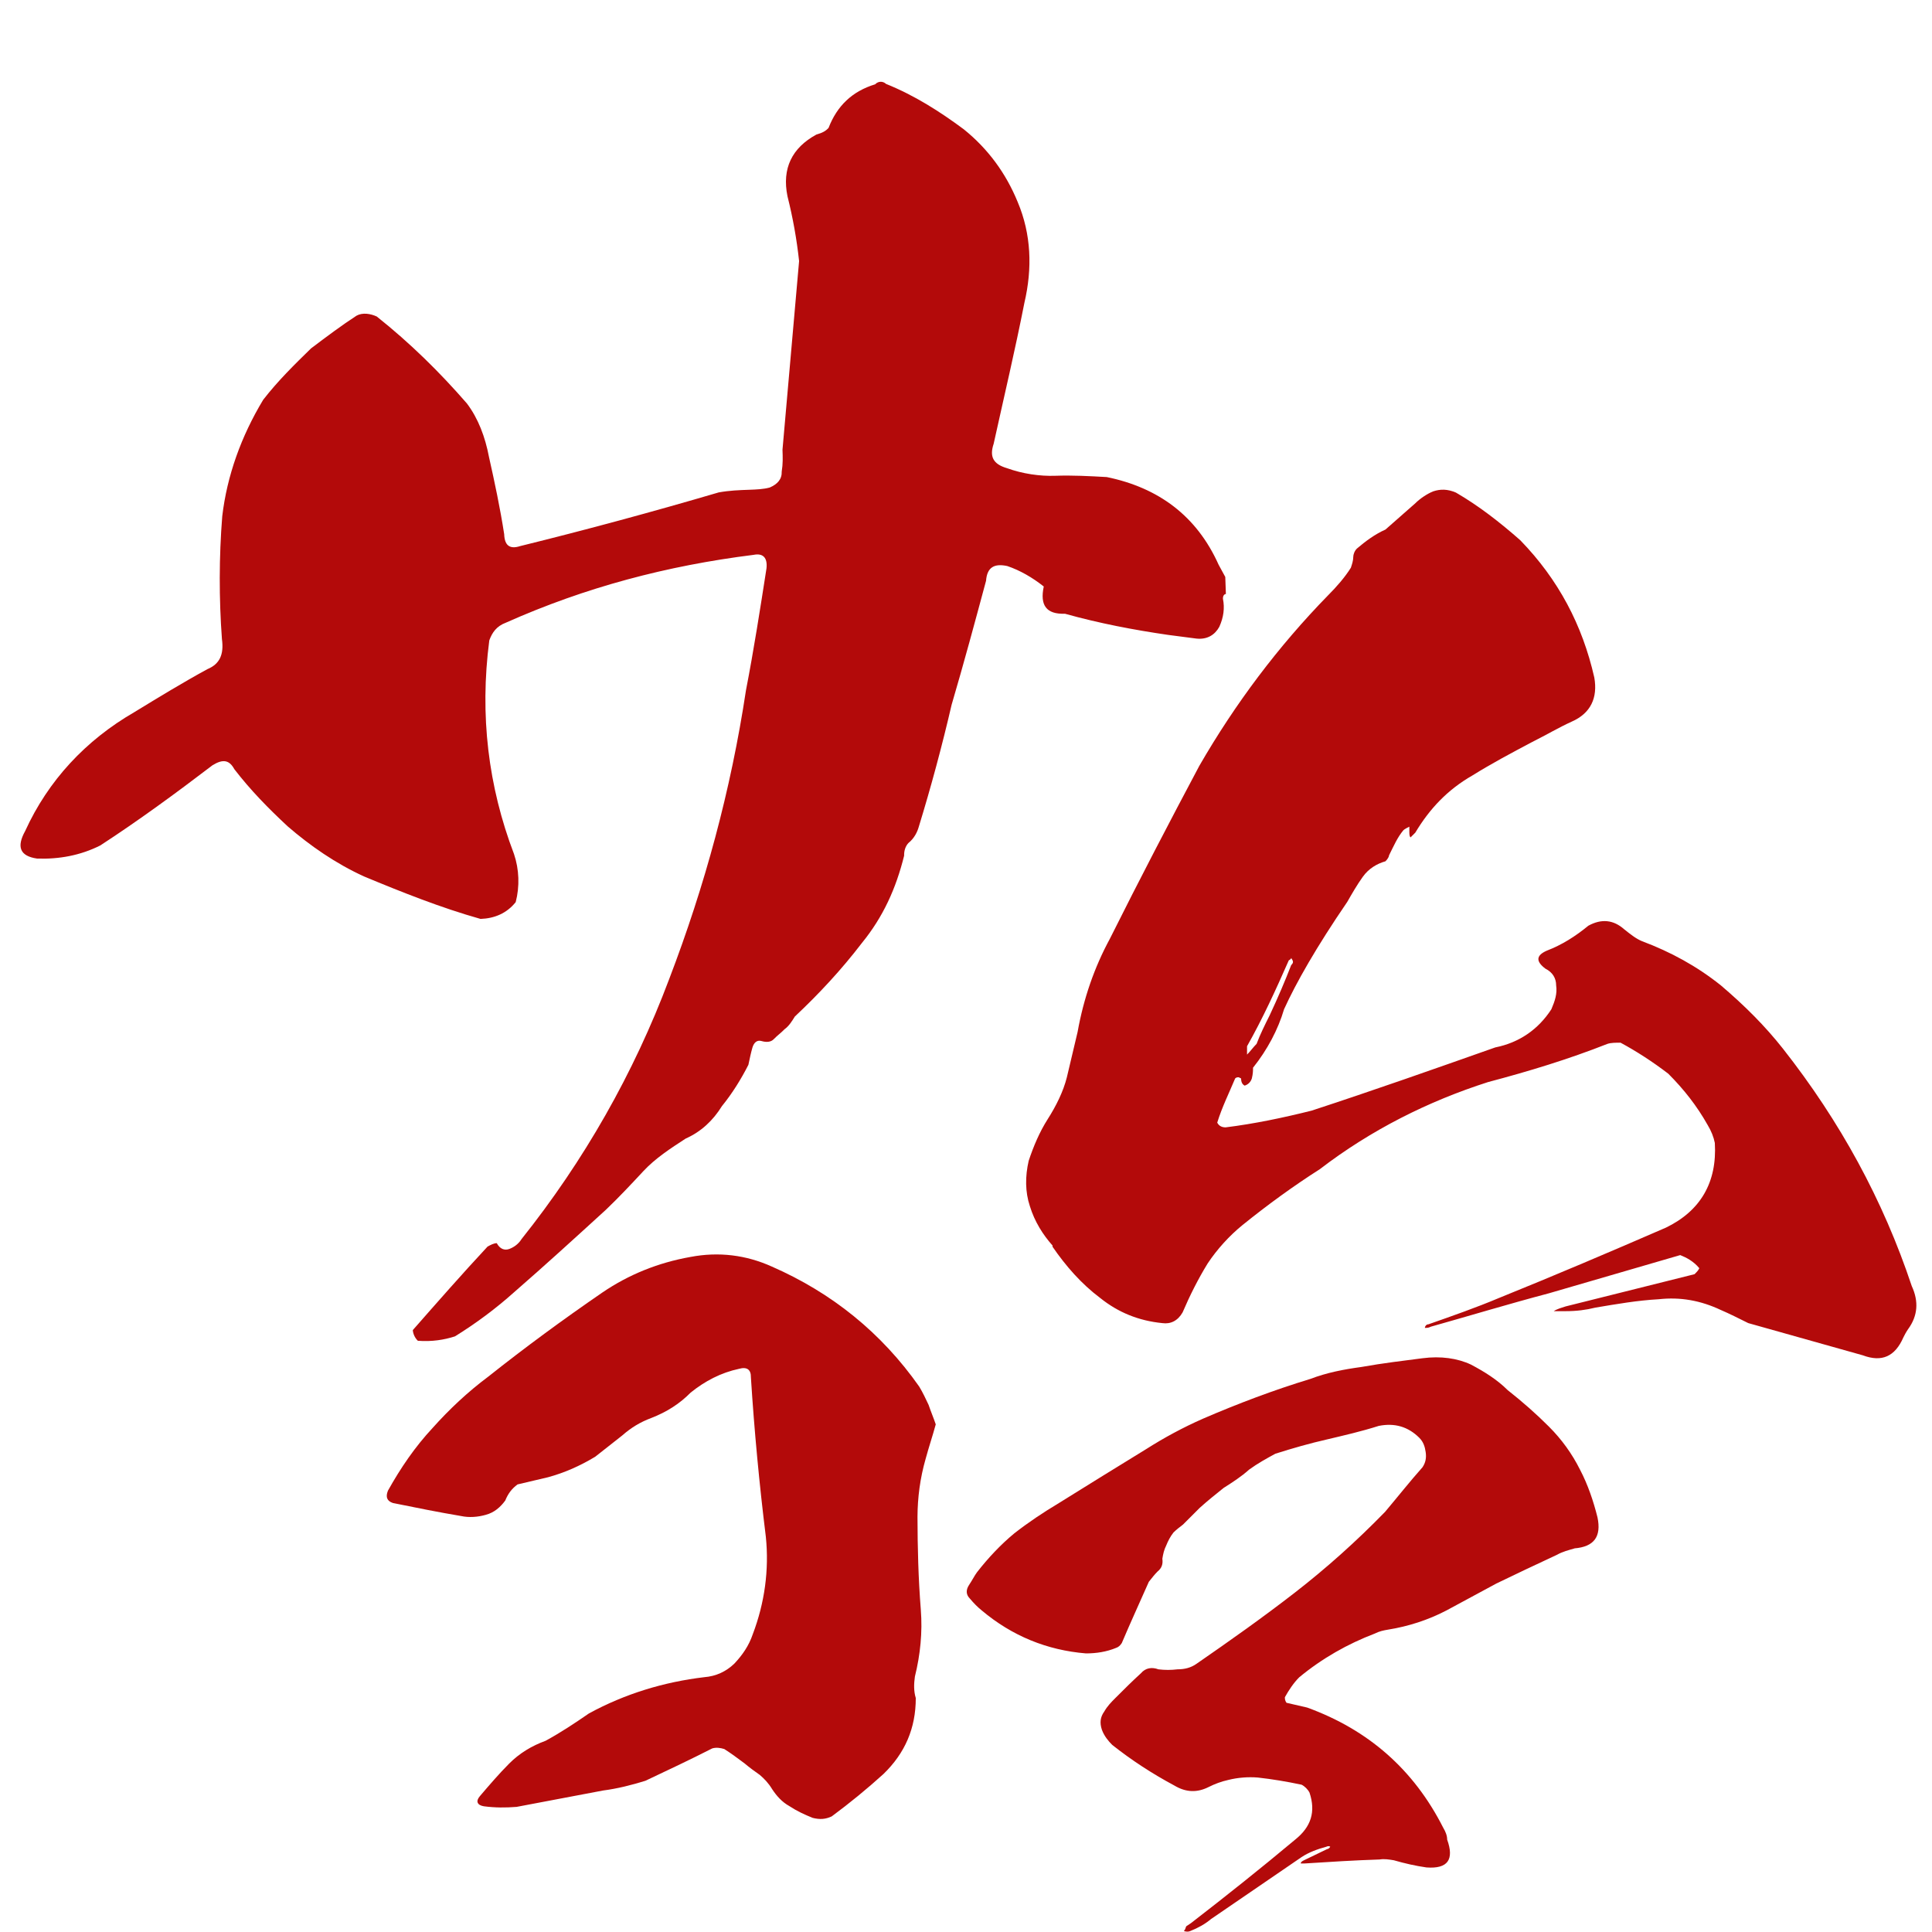
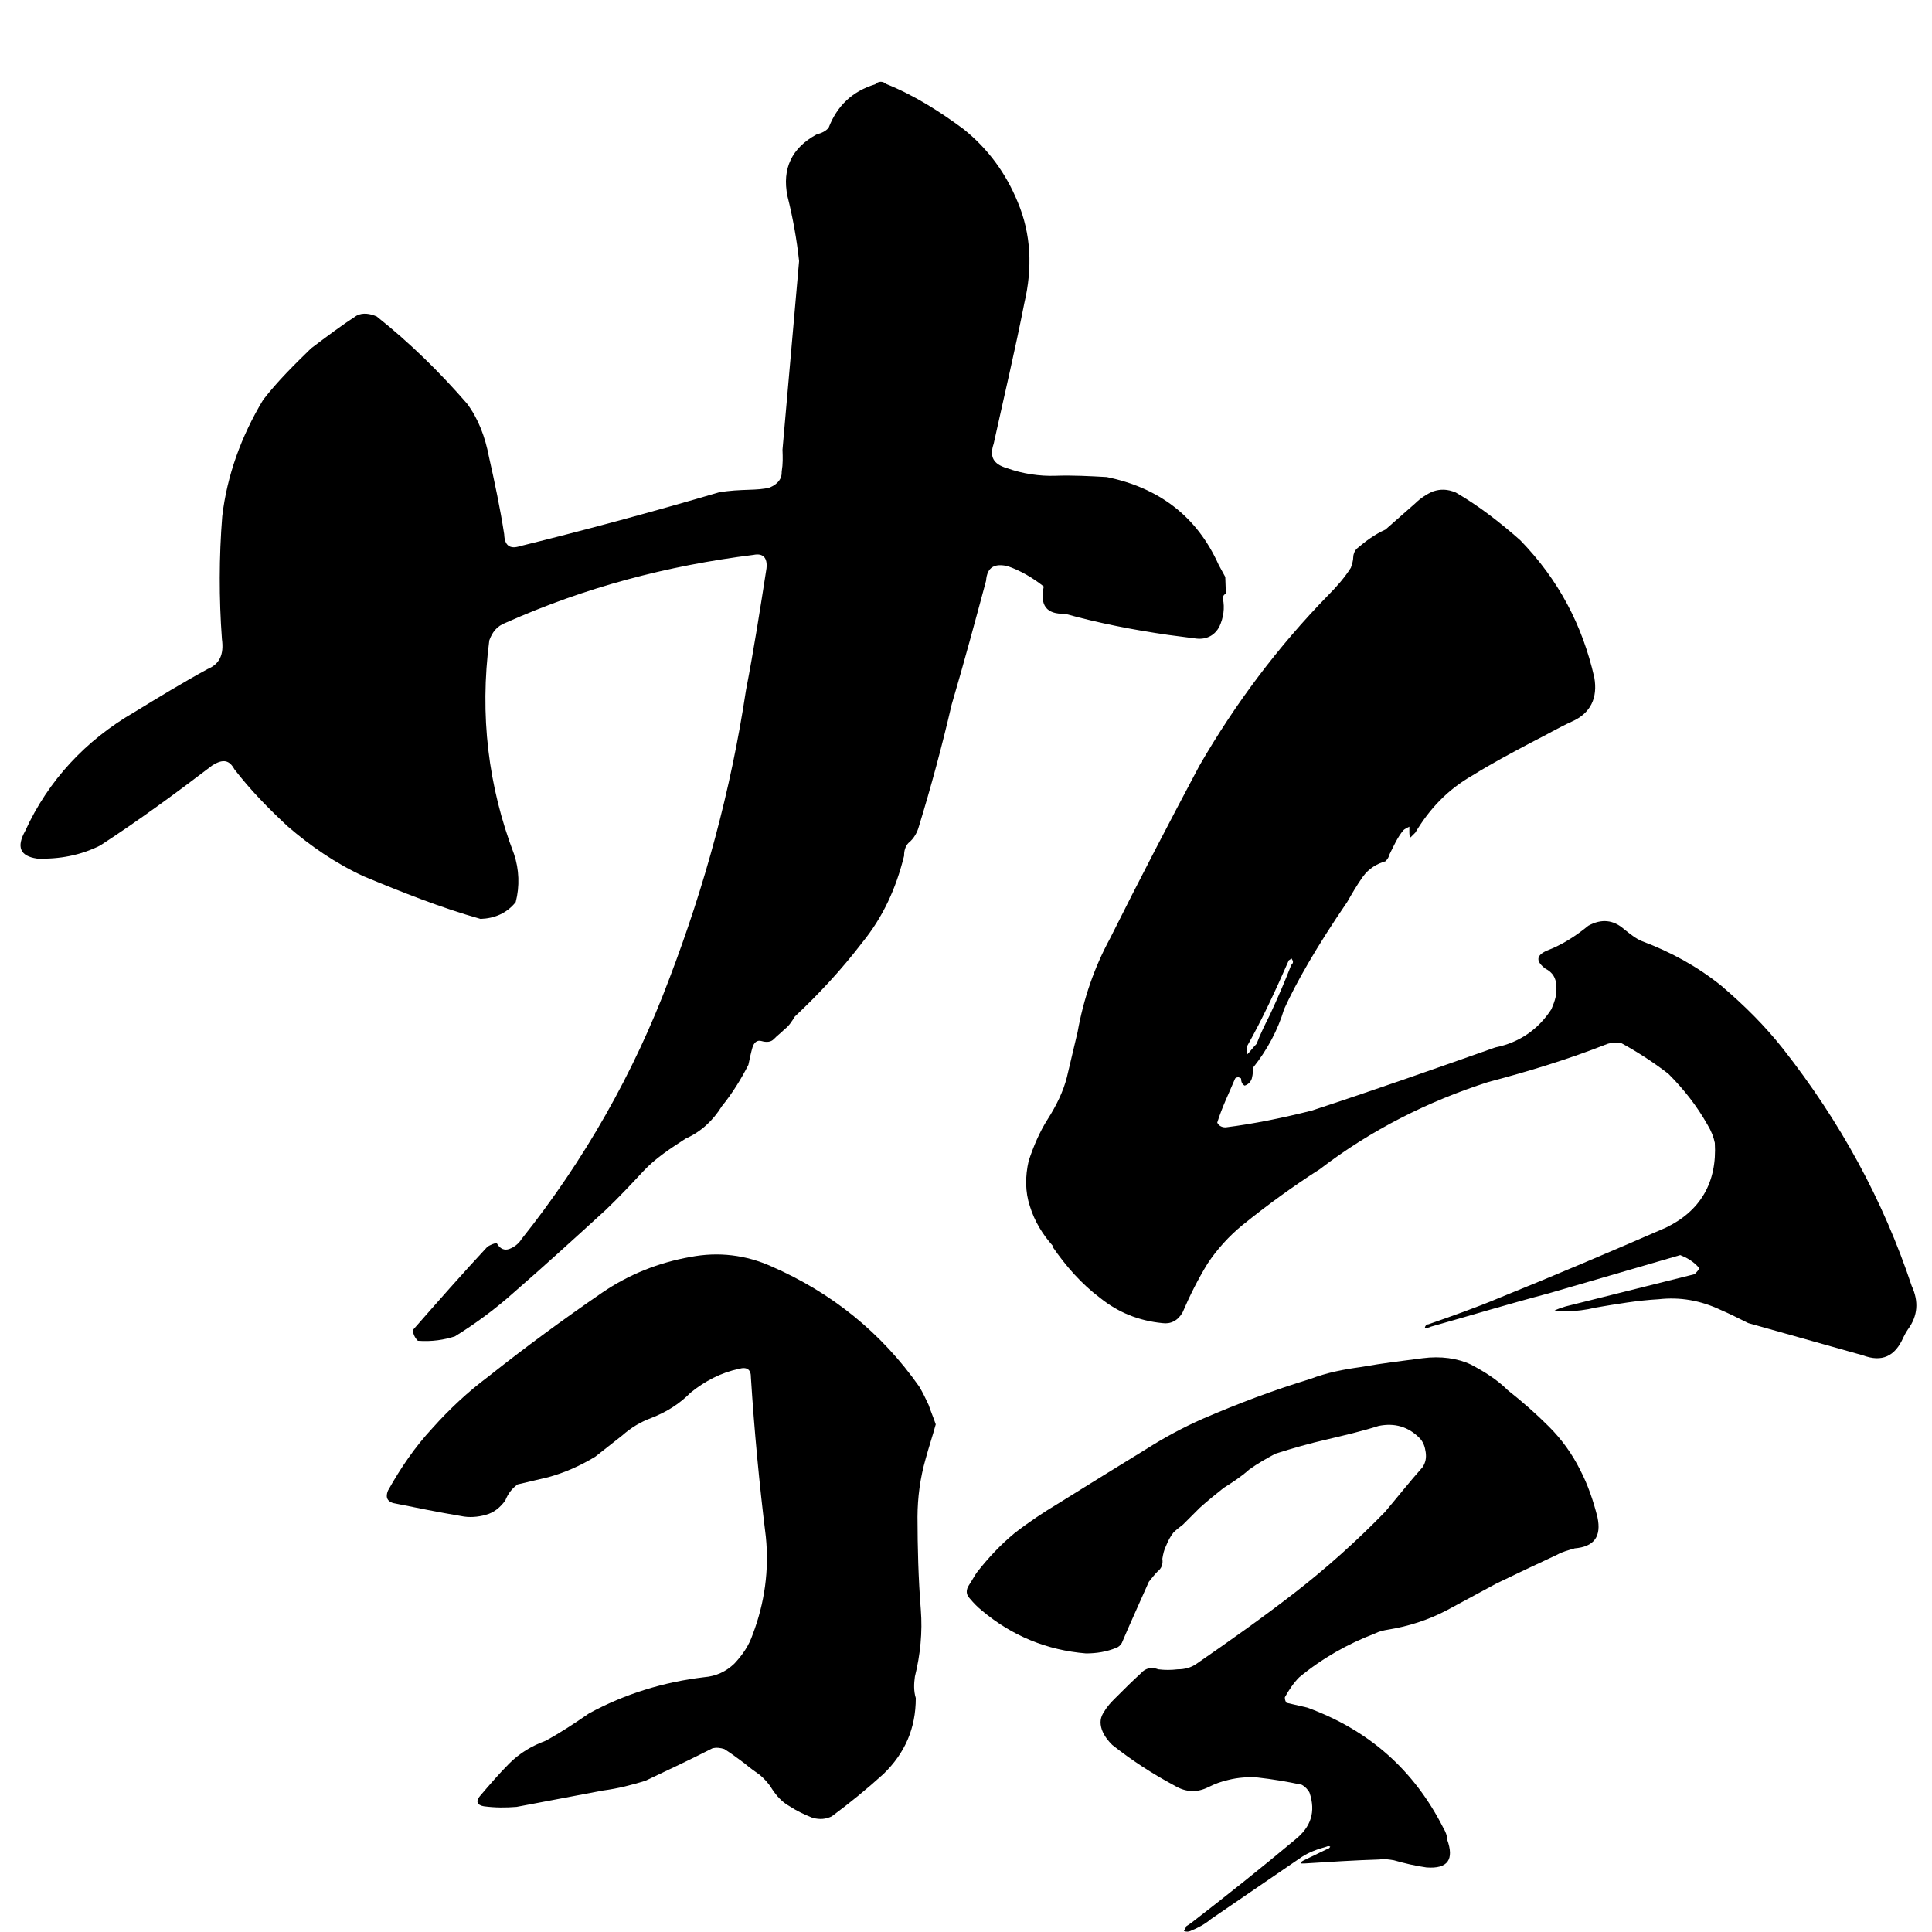
<svg xmlns="http://www.w3.org/2000/svg" viewBox="0 0 1200 1200">
-   <g fill="#b30a0a">
-     <path d="m761.04 358.35.38 10.6c-.96.03-1.89 1.03-1.83 2.96 1.17 5.75.41 11.57-2.28 17.46-2.72 4.92-7.44 7.99-14.22 7.26-5.82-.76-11.64-1.51-17.46-2.27-21.35-3.1-42.73-7.17-64.18-13.16-11.57.41-15.63-5.24-13.15-16.91-6.96-5.54-14.84-10.09-22.66-12.71-7.78-1.66-12.53.45-13.19 9.16-6.82 25.34-13.64 50.68-21.39 77.02-5.86 25.31-12.68 50.65-20.46 76.02-.86 2.93-2.65 6.85-6.41 9.88-1.86 2-2.72 4.92-2.62 7.82-5.06 20.45-13.12 38.11-26.07 54.02-12.91 16.87-26.86 31.85-41.81 45.89-1.83 2.96-3.65 5.92-6.47 7.95-1.86 2-4.68 4.03-6.54 6.03s-4.75 2.1-7.68 1.24-4.79 1.14-5.65 4.06-1.69 6.82-2.51 10.71c-4.51 8.85-9.99 17.73-16.46 25.68-5.48 8.88-12.95 15.9-22.45 20.1-9.44 6.13-18.87 12.25-26.31 20.24s-14.88 15.97-23.28 24c-18.7 17.08-37.4 34.15-57.06 51.26-11.23 10.05-23.45 19.17-36.67 27.37-6.68 2.17-14.36 3.41-23.07 2.75-2-1.86-3.06-4.72-3.13-6.65 15.77-17.94 30.62-34.88 46.42-51.85 1.89-1.03 3.79-2.07 5.71-2.13 2.07 3.79 4.99 4.65 7.85 3.58s5.68-3.1 7.51-6.06c38.81-48.68 69.71-102.87 91.75-161.58 22.08-57.74 38.31-117.2 47.68-179.31 4.89-25.27 8.82-50.51 12.75-75.75.72-6.78-2.27-9.57-8.02-8.4-53.82 6.74-104.5 20.13-153.92 42.16-5.72 2.13-8.47 6.09-10.23 10.98-6.07 46.55-.63 90.76 15.34 132.67 3.23 9.54 3.61 20.14 1.06 29.89-5.55 6.95-13.16 10.12-21.83 10.43-24.38-6.85-48.86-16.6-72.37-26.38-17.66-8.06-33.5-19.08-47.44-31.13-11.98-11.16-23-22.35-33.12-35.5-3.1-5.68-6.99-6.51-13.6-2.41-22.56 17.21-46.08 34.46-69.66 49.78-12.33 6.23-25.76 8.64-39.29 8.15-10.67-1.55-12.81-7.27-7.37-17.11 14.33-31.4 37.57-56.36 67.84-73.85 15.12-9.23 30.23-18.45 45.39-26.71 7.61-3.17 10.3-9.05 8.99-18.66-1.86-25.03-1.82-51.1.19-76.27 2.96-25.2 11.75-49.65 25.42-72.34 9.23-11.91 19.49-21.93 29.75-31.95 9.4-7.09 18.8-14.18 28.24-20.31 3.79-2.07 8.64-1.27 12.57.52 20.86 16.63 38.87 34.33 55.98 54 7.09 9.4 11.36 20.83 13.73 33.3 3.44 15.32 6.92 31.61 9.43 47.93.24 6.75 3.24 9.54 9.92 7.37 41.15-10.15 82.26-21.27 123.34-33.35 6.71-1.2 12.5-1.41 19.25-1.65 3.86-.14 8.68-.31 12.5-1.41 4.75-2.1 7.54-5.1 7.37-9.92.79-4.85.65-8.71.48-13.53 3.45-38.74 6.86-78.43 10.31-117.17-1.45-13.46-3.85-26.89-7.22-40.29-3.51-17.25 2.79-30.02 17.95-38.29 3.82-1.1 5.71-2.13 7.57-4.13 5.3-13.7 14.64-22.72 28.96-27.09 1.86-2 4.75-2.1 6.75-.24 17.63 7.09 33.43 17.15 48.31 28.21 14.9 12.02 26.06 27.07 33.46 45.15 8.43 19.97 9.19 41.18 4.16 62.6-5.72 29.16-12.44 57.4-19.09 87.56-2.62 7.82-.52 12.57 8.26 15.15 9.78 3.51 20.45 5.07 30.09 4.72 10.61-.38 21.24.21 31.88.8 32.09 6.58 55.88 24.08 69.51 54.48l4.13 7.58z" />
-     <path d="m576.79 872.65c1.29 3.86 3.12 8.18 4.42 12.04-1.92 7.09-4.33 14.22-6.25 21.31-3.5 12.17-5.03 24.19-5.09 36.09.04 19.33.52 38.12 2.07 57.83 1.08 13.79-.29 27.78-3.68 41.43-.64 4.51-.78 8.98.55 13.34 0 18.83-6.72 34.23-20.08 47.18-10.18 9.23-20.89 18-32.13 26.32-3.83 1.79-7.27 2.06-11.82.93-5.12-2.07-9.75-4.19-14.45-7.29-4.67-2.61-7.93-6.31-10.74-10.55-2.28-3.79-4.98-6.55-7.63-8.82-3.15-2.23-6.3-4.46-9.49-7.18-4.21-3.14-8.42-6.28-12.6-8.92-2.54-.79-5.04-1.09-7.47-.4-13.82 7.04-27.68 13.58-41.54 20.12-8.71 2.67-16.97 4.81-26.29 6.04-17.58 3.37-35.65 6.77-53.72 10.17-6.89.54-13.34.55-20.35-.38-4.02-.68-5.2-3.06-2.47-6.25 5.9-6.91 11.8-13.82 18.23-20.27s14-11.01 22.67-14.18c9.5-5.21 17.98-10.83 26.91-16.99 22.34-12.17 46.54-19.52 71.59-22.49 7.39-.58 13.6-3.55 18.67-8.41 5.03-5.35 9.04-11.12 11.45-18.25 7.39-19.42 10.24-39.96 8.12-60.61-4.07-32.89-7.16-65.85-9.27-98.89.11-4.96-2.51-6.74-7.36-5.37-11.21 2.37-21.21 7.62-30.06 14.76-6.88 6.99-14.91 12.08-24.53 15.81-6.74 2.51-12.42 5.93-17.98 10.83-5.6 4.41-11.2 8.81-16.8 13.22-9.46 5.7-19.04 9.93-29.23 12.71l-18.98 4.47c-3.75 2.77-5.98 5.92-7.64 10.02-3.14 4.21-6.85 7.48-12.19 8.89-4.85 1.37-10.27 1.8-15.31.71-14.06-2.36-28.17-5.22-42.27-8.07-3.56-1.21-4.74-3.59-3.08-7.69 7.82-14 16.7-27.09 27.67-38.86 10.48-11.73 22.02-22.55 34.66-31.97 22.86-18.16 46.29-35.36 70.74-52.16 16.46-11.21 34.72-18.59 54.76-22.15 17.58-3.37 34.6-1.24 50.53 5.94 37.47 16.38 68.17 41.22 91.61 74.57 2.28 3.79 4.07 7.61 5.86 11.43z" />
-     <path d="m977.91 961.77c-3.46.99-7.41 1.98-10.87 3.95-12.85 5.93-25.2 11.86-37.55 17.79l-31.13 16.8c-11.36 5.93-23.72 9.88-36.07 11.86-2.96.49-5.44.99-8.4 2.47-16.8 6.42-32.61 15.32-46.94 27.18-3.46 3.46-6.42 7.91-8.89 12.35 0 .99 0 1.98.99 3.46 4.45.99 8.4 1.98 12.85 2.96 38.05 13.84 66.21 38.54 84.49 74.61 1.48 2.47 2.47 4.94 2.47 7.41 4.45 12.35.49 18.28-12.85 17.29-6.92-.99-13.34-2.47-20.26-4.45-2.96-.49-5.93-.99-8.89-.49-15.32.49-31.13 1.48-46.45 2.47h-2.47c0-.99.99-1.48 1.98-1.98l14.33-6.92c.49 0 1.48-.49 1.98-1.48-.49-.49-1.48-.49-2.47 0-5.44 1.48-10.87 3.46-15.32 6.42-18.78 12.85-37.55 25.69-56.33 38.54-3.46 2.96-7.91 5.44-12.85 7.41-.99.49-2.47.49-3.95 0 .99-.99.99-1.98 1.48-2.96l2.96-1.98c21.74-16.8 43.48-34.09 64.73-51.88 9.88-7.91 12.85-17.29 8.89-29.15-.99-1.98-2.96-3.95-4.94-4.94-9.39-1.98-18.28-3.46-27.18-4.45-5.93-.49-12.35 0-18.28 1.48-4.45.99-8.4 2.47-12.35 4.45-6.92 3.46-13.84 3.46-21.25-.99-13.84-7.41-26.68-15.81-38.54-25.2-2.47-2.47-4.94-5.44-6.42-9.39-1.48-4.45-.99-7.91 1.48-11.37 1.98-3.46 4.45-5.93 6.92-8.4 5.44-5.44 10.38-10.38 15.81-15.32 2.96-3.46 6.92-3.95 10.87-2.47 3.95.49 7.91.49 11.86 0 4.45 0 8.4-.99 11.86-3.46 20.75-14.33 41.01-28.66 60.78-43.98s38.54-32.12 56.33-50.4c7.9-9.39 15.32-18.78 23.22-27.67 1.98-2.96 2.47-5.93 1.98-9.39s-1.48-6.42-3.95-8.89c-6.92-6.92-15.32-9.39-25.2-7.41-10.87 3.46-21.74 5.93-32.12 8.4-10.87 2.47-21.25 5.44-32.12 8.89-5.44 2.96-10.87 5.93-16.31 9.88-4.94 4.45-10.38 7.91-15.81 11.36-4.94 3.95-9.88 7.91-14.82 12.35-3.46 3.46-6.92 6.92-10.38 10.38-1.98 1.48-4.45 3.46-5.93 4.94-1.98 2.47-3.46 5.44-4.45 7.91-1.48 2.96-1.98 5.43-2.47 8.4.49 3.46-.49 5.93-2.96 7.91-1.98 1.98-3.46 3.95-5.44 6.42-5.44 12.35-11.36 25.2-16.8 38.05-.99 1.48-1.98 2.47-3.46 2.96-5.93 2.47-12.35 3.46-18.78 3.46-24.21-1.98-45.95-10.87-64.73-26.68-2.47-1.98-4.94-4.45-7.41-7.41-2.47-2.47-2.47-5.44-.49-8.4s3.46-5.93 4.94-7.91c6.92-8.89 14.82-17.29 23.22-24.21 8.89-6.92 17.79-12.85 27.67-18.78 18.28-11.36 36.56-22.73 54.35-33.6 10.87-6.92 22.73-13.34 35.08-18.78 21.74-9.39 43.98-17.79 66.71-24.71 10.38-3.95 20.75-5.93 31.62-7.41 13.84-2.47 26.68-3.95 38.05-5.44 11.36-1.48 21.74 0 30.14 3.95 8.4 4.45 16.3 9.39 22.73 15.81 9.39 7.41 17.79 14.82 25.69 22.73 7.91 7.91 14.33 16.8 19.27 26.68 4.94 9.39 8.4 19.76 10.87 29.65 2.47 11.86-1.98 18.28-14.33 19.27z" />
-     <path d="m1185.18 825.5c-1.48 2.22-2.22 3.71-2.96 5.19-5.19 11.86-13.34 15.57-25.2 11.12l-71.15-20.01c-5.93-2.96-11.86-5.93-17.05-8.15-12.6-5.93-25.2-8.15-38.54-6.67-13.34.74-25.94 2.96-39.28 5.19-5.93 1.48-11.86 2.22-18.53 2.22h-7.41c2.22-1.48 5.19-2.22 7.41-2.96 41.51-10.38 68.19-17.05 80.05-20.01 1.48-1.48 2.22-2.22 2.96-3.71-3.71-4.45-8.15-6.67-11.86-8.15l-81.53 23.72c-25.2 6.67-49.66 14.08-73.38 20.75-1.48.74-2.22.74-3.71.74 0-.74.74-2.22 2.22-2.22 14.82-5.19 29.65-10.38 43.73-16.31 34.84-14.08 69.67-28.91 103.77-43.73 21.49-10.38 31.87-28.17 30.39-52.62-.74-3.71-2.22-7.41-4.45-11.12-6.67-11.86-14.82-22.24-24.46-31.87-9.64-7.41-20.01-14.08-29.65-19.27-2.96 0-5.93 0-8.15.74-24.46 9.64-48.92 17.05-74.12 23.72-37.06 11.86-72.64 29.65-104.51 54.11-16.3 10.38-32.61 22.24-48.18 34.83-8.15 6.67-15.56 14.82-21.49 23.72-5.93 9.64-11.12 20.01-15.56 30.39-2.96 5.19-7.41 7.41-12.6 6.67-14.82-1.48-27.42-6.67-38.54-15.57-11.86-8.89-21.49-20.01-29.65-31.87v-.74c-5.93-6.67-11.12-14.82-14.08-24.46-2.96-8.89-2.96-18.53-.74-28.17 2.96-8.89 6.67-17.79 11.86-25.94s9.63-17.05 11.86-25.94c2.22-9.63 4.45-18.53 6.67-28.17 3.71-20.75 10.38-40.02 20.01-57.81 18.53-37.06 37.06-72.64 55.59-107.47 22.24-38.54 48.92-74.12 80.05-105.99 5.19-5.19 10.38-11.12 14.08-17.05.74-2.22 1.48-4.45 1.48-6.67 0-1.48.74-3.71 2.22-5.19 5.19-4.45 11.12-8.89 17.79-11.86 6.67-5.93 12.6-11.12 18.53-16.31 2.96-2.96 7.41-5.93 11.12-7.41 4.45-1.48 8.89-1.48 14.08.74 14.08 8.15 27.42 18.53 40.03 29.65 23.72 24.46 38.54 52.62 45.95 85.24 2.22 12.6-2.22 22.24-14.08 27.42-8.15 3.71-15.56 8.15-24.46 12.6-12.6 6.67-25.2 13.34-37.06 20.75-15.56 8.89-26.68 20.75-35.58 35.58l-2.96 2.96c-.74-.74-.74-2.22-.74-3.71v-2.96c-1.48.74-2.96 1.48-3.71 2.22-3.71 4.45-5.93 9.63-8.89 15.56 0 .74-.74 2.22-2.22 3.71-5.19 1.48-10.38 4.45-14.08 9.63-3.71 5.19-6.67 10.38-9.64 15.57-19.27 28.17-31.87 50.4-39.28 66.71-3.71 12.6-10.38 25.2-19.27 36.32 0 1.48 0 3.71-.74 6.67-.74 2.22-2.22 3.71-4.45 4.45-1.48-.74-2.22-2.22-2.22-4.45l-1.48-.74c-.74 0-1.48 0-2.22.74-3.71 8.89-8.15 17.79-11.12 27.42.74 1.48 2.22 2.96 5.19 2.96 17.79-2.22 35.58-5.93 53.37-10.38 38.54-12.6 76.34-25.94 114.14-39.28 14.82-2.96 26.68-11.12 34.84-23.72 2.22-5.19 3.71-9.64 2.96-14.82 0-4.45-2.22-8.15-6.67-10.38-5.93-4.45-5.93-8.15.74-11.12 9.64-3.71 17.79-8.89 25.94-15.56 8.15-4.45 15.56-3.71 22.24 2.22 3.71 2.96 7.41 5.93 11.12 7.41 17.79 6.67 34.09 15.56 48.92 27.42 14.82 12.6 27.42 25.2 38.54 39.28 35.58 45.21 62.26 94.13 80.05 147.5 4.45 9.63 3.71 18.53-2.22 26.68zm-410.62-170.47c2.22-2.22 3.71-4.45 5.93-6.67 2.22-5.93 5.19-11.86 8.15-17.79 5.19-11.12 9.63-21.49 13.34-31.13 1.48-1.48 1.48-2.22 0-4.45q0 .74-1.48 1.48c-8.15 18.53-16.31 36.32-25.94 53.37z" />
-   </g>
+   <path d="m761.04 358.35.38 10.6c-.96.03-1.89 1.03-1.83 2.96 1.17 5.75.41 11.57-2.28 17.46-2.72 4.92-7.44 7.99-14.22 7.26-5.82-.76-11.64-1.51-17.46-2.27-21.35-3.1-42.73-7.17-64.18-13.16-11.57.41-15.63-5.24-13.15-16.91-6.96-5.54-14.84-10.09-22.66-12.71-7.78-1.66-12.53.45-13.19 9.16-6.82 25.34-13.64 50.68-21.39 77.02-5.86 25.31-12.68 50.65-20.46 76.02-.86 2.93-2.65 6.85-6.41 9.88-1.86 2-2.72 4.92-2.62 7.82-5.06 20.45-13.12 38.11-26.07 54.02-12.91 16.87-26.86 31.85-41.81 45.89-1.83 2.96-3.65 5.92-6.47 7.95-1.86 2-4.68 4.03-6.54 6.03s-4.75 2.1-7.68 1.24-4.79 1.14-5.65 4.06-1.69 6.82-2.51 10.71c-4.51 8.85-9.99 17.73-16.46 25.68-5.48 8.88-12.95 15.9-22.45 20.1-9.44 6.13-18.87 12.25-26.31 20.24s-14.88 15.97-23.28 24c-18.7 17.08-37.4 34.15-57.06 51.26-11.23 10.05-23.45 19.17-36.67 27.37-6.68 2.17-14.36 3.41-23.07 2.75-2-1.86-3.06-4.72-3.13-6.65 15.77-17.94 30.62-34.88 46.42-51.85 1.89-1.03 3.79-2.07 5.71-2.13 2.07 3.79 4.99 4.65 7.85 3.58s5.68-3.1 7.51-6.06c38.81-48.68 69.71-102.87 91.75-161.58 22.08-57.74 38.31-117.2 47.68-179.31 4.89-25.27 8.82-50.51 12.75-75.75.72-6.78-2.27-9.57-8.02-8.4-53.82 6.74-104.5 20.13-153.92 42.16-5.72 2.13-8.47 6.09-10.23 10.98-6.07 46.55-.63 90.76 15.34 132.67 3.23 9.54 3.61 20.14 1.06 29.89-5.55 6.95-13.16 10.12-21.83 10.43-24.38-6.85-48.86-16.6-72.37-26.38-17.66-8.06-33.5-19.08-47.44-31.13-11.98-11.16-23-22.35-33.12-35.5-3.1-5.68-6.99-6.51-13.6-2.41-22.56 17.21-46.08 34.46-69.66 49.78-12.33 6.23-25.76 8.64-39.29 8.15-10.67-1.55-12.81-7.27-7.37-17.11 14.33-31.4 37.57-56.36 67.84-73.85 15.12-9.23 30.23-18.45 45.39-26.71 7.61-3.17 10.3-9.05 8.99-18.66-1.86-25.03-1.82-51.1.19-76.27 2.96-25.2 11.75-49.65 25.42-72.34 9.23-11.91 19.49-21.93 29.75-31.95 9.4-7.09 18.8-14.18 28.24-20.31 3.79-2.07 8.64-1.27 12.57.52 20.86 16.63 38.87 34.33 55.98 54 7.09 9.4 11.36 20.83 13.73 33.3 3.44 15.32 6.92 31.61 9.43 47.93.24 6.75 3.24 9.54 9.92 7.37 41.15-10.15 82.26-21.27 123.34-33.35 6.71-1.2 12.5-1.41 19.25-1.65 3.86-.14 8.68-.31 12.5-1.41 4.75-2.1 7.54-5.1 7.37-9.92.79-4.85.65-8.71.48-13.53 3.45-38.74 6.86-78.43 10.31-117.17-1.45-13.46-3.85-26.89-7.22-40.29-3.51-17.25 2.79-30.02 17.95-38.29 3.82-1.1 5.71-2.13 7.57-4.13 5.3-13.7 14.64-22.72 28.96-27.09 1.86-2 4.75-2.1 6.75-.24 17.63 7.09 33.43 17.15 48.31 28.21 14.9 12.02 26.06 27.07 33.46 45.15 8.43 19.97 9.19 41.18 4.16 62.6-5.72 29.16-12.44 57.4-19.09 87.56-2.62 7.82-.52 12.57 8.26 15.15 9.78 3.51 20.45 5.07 30.09 4.72 10.61-.38 21.24.21 31.88.8 32.09 6.58 55.88 24.08 69.51 54.48l4.13 7.58z" />
+   <path d="m576.79 872.65c1.29 3.86 3.12 8.18 4.42 12.04-1.92 7.09-4.33 14.22-6.25 21.31-3.5 12.17-5.03 24.19-5.09 36.09.04 19.33.52 38.12 2.07 57.83 1.08 13.79-.29 27.78-3.68 41.43-.64 4.51-.78 8.98.55 13.34 0 18.83-6.72 34.23-20.08 47.18-10.18 9.23-20.89 18-32.13 26.32-3.83 1.79-7.27 2.06-11.82.93-5.12-2.07-9.75-4.19-14.45-7.29-4.67-2.61-7.93-6.31-10.74-10.55-2.28-3.79-4.98-6.55-7.63-8.82-3.15-2.23-6.3-4.46-9.49-7.18-4.21-3.14-8.42-6.28-12.6-8.92-2.54-.79-5.04-1.09-7.47-.4-13.82 7.04-27.68 13.58-41.54 20.12-8.71 2.67-16.97 4.81-26.29 6.04-17.58 3.37-35.65 6.77-53.72 10.17-6.89.54-13.34.55-20.35-.38-4.02-.68-5.2-3.06-2.47-6.25 5.9-6.91 11.8-13.82 18.23-20.27s14-11.01 22.67-14.18c9.5-5.21 17.98-10.83 26.91-16.99 22.34-12.17 46.54-19.52 71.59-22.49 7.39-.58 13.6-3.55 18.67-8.41 5.03-5.35 9.04-11.12 11.45-18.25 7.39-19.42 10.24-39.96 8.12-60.61-4.07-32.89-7.16-65.85-9.27-98.89.11-4.96-2.51-6.74-7.36-5.37-11.21 2.37-21.21 7.62-30.06 14.76-6.88 6.99-14.91 12.08-24.53 15.81-6.74 2.51-12.42 5.93-17.98 10.83-5.6 4.41-11.2 8.81-16.8 13.22-9.46 5.7-19.04 9.93-29.23 12.71l-18.98 4.47c-3.75 2.77-5.98 5.92-7.64 10.02-3.14 4.21-6.85 7.48-12.19 8.89-4.85 1.37-10.27 1.8-15.31.71-14.06-2.36-28.17-5.22-42.27-8.07-3.56-1.21-4.74-3.59-3.08-7.69 7.82-14 16.7-27.09 27.67-38.86 10.48-11.73 22.02-22.55 34.66-31.97 22.86-18.16 46.29-35.36 70.74-52.16 16.46-11.21 34.72-18.59 54.76-22.15 17.58-3.37 34.6-1.24 50.53 5.94 37.47 16.38 68.17 41.22 91.61 74.57 2.28 3.79 4.07 7.61 5.86 11.43z" />
+   <path d="m977.91 961.77c-3.46.99-7.41 1.98-10.87 3.95-12.85 5.93-25.2 11.86-37.55 17.79l-31.13 16.8c-11.36 5.93-23.72 9.88-36.07 11.86-2.96.49-5.44.99-8.4 2.47-16.8 6.42-32.61 15.32-46.94 27.18-3.46 3.46-6.42 7.91-8.89 12.35 0 .99 0 1.98.99 3.46 4.45.99 8.4 1.98 12.85 2.96 38.05 13.84 66.21 38.54 84.49 74.61 1.48 2.47 2.47 4.94 2.47 7.41 4.45 12.35.49 18.28-12.85 17.29-6.92-.99-13.34-2.47-20.26-4.45-2.96-.49-5.93-.99-8.89-.49-15.32.49-31.13 1.48-46.45 2.47h-2.47c0-.99.99-1.48 1.98-1.98l14.33-6.92c.49 0 1.48-.49 1.98-1.48-.49-.49-1.48-.49-2.47 0-5.44 1.48-10.87 3.46-15.32 6.42-18.78 12.85-37.55 25.69-56.33 38.54-3.46 2.96-7.91 5.44-12.85 7.41-.99.49-2.47.49-3.95 0 .99-.99.99-1.98 1.48-2.96l2.96-1.98c21.74-16.8 43.48-34.09 64.73-51.88 9.88-7.91 12.85-17.29 8.89-29.15-.99-1.98-2.96-3.95-4.94-4.94-9.39-1.98-18.28-3.46-27.18-4.45-5.93-.49-12.35 0-18.28 1.48-4.45.99-8.4 2.47-12.35 4.45-6.92 3.46-13.84 3.46-21.25-.99-13.84-7.41-26.68-15.81-38.54-25.2-2.47-2.47-4.94-5.44-6.42-9.39-1.48-4.45-.99-7.91 1.48-11.37 1.98-3.46 4.45-5.93 6.92-8.4 5.44-5.44 10.38-10.38 15.81-15.32 2.96-3.46 6.92-3.95 10.87-2.47 3.95.49 7.91.49 11.86 0 4.45 0 8.4-.99 11.86-3.46 20.75-14.33 41.01-28.66 60.78-43.98s38.54-32.12 56.33-50.4c7.9-9.39 15.32-18.78 23.22-27.67 1.98-2.96 2.47-5.93 1.98-9.39s-1.48-6.42-3.95-8.89c-6.92-6.92-15.32-9.39-25.2-7.41-10.87 3.46-21.74 5.93-32.12 8.4-10.87 2.47-21.25 5.44-32.12 8.89-5.44 2.96-10.87 5.93-16.31 9.88-4.94 4.45-10.38 7.91-15.81 11.36-4.94 3.95-9.88 7.91-14.82 12.35-3.46 3.46-6.92 6.92-10.38 10.38-1.98 1.48-4.45 3.46-5.93 4.94-1.98 2.47-3.46 5.44-4.45 7.91-1.48 2.96-1.98 5.43-2.47 8.4.49 3.46-.49 5.93-2.96 7.91-1.98 1.98-3.46 3.95-5.44 6.42-5.44 12.35-11.36 25.2-16.8 38.05-.99 1.48-1.98 2.47-3.46 2.96-5.93 2.47-12.35 3.46-18.78 3.46-24.21-1.98-45.95-10.87-64.73-26.68-2.47-1.98-4.94-4.45-7.41-7.41-2.47-2.47-2.47-5.44-.49-8.4s3.46-5.93 4.94-7.91c6.92-8.89 14.82-17.29 23.22-24.21 8.89-6.92 17.79-12.85 27.67-18.78 18.28-11.36 36.56-22.73 54.35-33.6 10.87-6.92 22.73-13.34 35.08-18.78 21.74-9.39 43.98-17.79 66.71-24.71 10.38-3.95 20.75-5.93 31.62-7.41 13.84-2.47 26.68-3.95 38.05-5.44 11.36-1.48 21.74 0 30.14 3.95 8.4 4.45 16.3 9.39 22.73 15.81 9.39 7.41 17.79 14.82 25.69 22.73 7.91 7.91 14.33 16.8 19.27 26.68 4.94 9.39 8.4 19.76 10.87 29.65 2.47 11.86-1.98 18.28-14.33 19.27z" />
+   <path d="m1185.18 825.5c-1.48 2.22-2.22 3.71-2.96 5.19-5.19 11.86-13.34 15.57-25.2 11.12l-71.15-20.01c-5.93-2.96-11.86-5.93-17.05-8.15-12.6-5.93-25.2-8.15-38.54-6.67-13.34.74-25.94 2.96-39.28 5.19-5.93 1.48-11.86 2.22-18.53 2.22h-7.41c2.22-1.48 5.19-2.22 7.41-2.96 41.51-10.38 68.19-17.05 80.05-20.01 1.48-1.48 2.22-2.22 2.96-3.71-3.71-4.45-8.15-6.67-11.86-8.15l-81.53 23.72c-25.2 6.67-49.66 14.08-73.38 20.75-1.48.74-2.22.74-3.71.74 0-.74.74-2.22 2.22-2.22 14.82-5.19 29.65-10.38 43.73-16.31 34.84-14.08 69.67-28.91 103.77-43.73 21.49-10.38 31.87-28.17 30.39-52.62-.74-3.71-2.22-7.41-4.45-11.12-6.67-11.86-14.82-22.24-24.46-31.87-9.64-7.41-20.01-14.08-29.65-19.27-2.96 0-5.93 0-8.15.74-24.46 9.64-48.92 17.05-74.12 23.72-37.06 11.86-72.64 29.65-104.51 54.11-16.3 10.38-32.61 22.24-48.18 34.83-8.15 6.67-15.56 14.82-21.49 23.72-5.93 9.64-11.12 20.01-15.56 30.39-2.96 5.19-7.41 7.41-12.6 6.67-14.82-1.48-27.42-6.67-38.54-15.57-11.86-8.89-21.49-20.01-29.65-31.87v-.74c-5.93-6.67-11.12-14.82-14.08-24.46-2.96-8.89-2.96-18.53-.74-28.17 2.96-8.89 6.67-17.79 11.86-25.94s9.63-17.05 11.86-25.94c2.22-9.63 4.45-18.53 6.67-28.17 3.71-20.75 10.38-40.02 20.01-57.81 18.53-37.06 37.06-72.64 55.59-107.47 22.24-38.54 48.92-74.12 80.05-105.99 5.19-5.19 10.38-11.12 14.08-17.05.74-2.22 1.48-4.45 1.48-6.67 0-1.48.74-3.71 2.22-5.19 5.19-4.45 11.12-8.89 17.79-11.86 6.67-5.93 12.6-11.12 18.53-16.31 2.96-2.96 7.41-5.93 11.12-7.41 4.45-1.48 8.89-1.48 14.08.74 14.08 8.15 27.42 18.53 40.03 29.65 23.72 24.46 38.54 52.62 45.95 85.24 2.22 12.6-2.22 22.24-14.08 27.42-8.15 3.71-15.56 8.15-24.46 12.6-12.6 6.67-25.2 13.34-37.06 20.75-15.56 8.89-26.68 20.75-35.58 35.58l-2.96 2.96c-.74-.74-.74-2.22-.74-3.71v-2.96c-1.48.74-2.96 1.48-3.71 2.22-3.71 4.45-5.93 9.63-8.89 15.56 0 .74-.74 2.22-2.22 3.71-5.19 1.48-10.38 4.45-14.08 9.63-3.71 5.19-6.67 10.38-9.64 15.57-19.27 28.17-31.87 50.4-39.28 66.71-3.71 12.6-10.38 25.2-19.27 36.32 0 1.48 0 3.71-.74 6.67-.74 2.22-2.22 3.71-4.45 4.45-1.48-.74-2.22-2.22-2.22-4.45l-1.48-.74c-.74 0-1.48 0-2.22.74-3.71 8.89-8.15 17.79-11.12 27.42.74 1.48 2.22 2.96 5.19 2.96 17.79-2.22 35.58-5.93 53.37-10.38 38.54-12.6 76.34-25.94 114.14-39.28 14.82-2.96 26.68-11.12 34.84-23.72 2.22-5.19 3.71-9.64 2.96-14.82 0-4.45-2.22-8.15-6.67-10.38-5.93-4.45-5.93-8.15.74-11.12 9.64-3.71 17.79-8.89 25.94-15.56 8.15-4.45 15.56-3.71 22.24 2.22 3.71 2.96 7.41 5.93 11.12 7.41 17.79 6.67 34.09 15.56 48.92 27.42 14.82 12.6 27.42 25.2 38.54 39.28 35.58 45.21 62.26 94.13 80.05 147.5 4.45 9.63 3.71 18.53-2.22 26.68zm-410.62-170.47c2.22-2.22 3.71-4.45 5.93-6.67 2.22-5.93 5.19-11.86 8.15-17.79 5.19-11.12 9.63-21.49 13.34-31.13 1.48-1.48 1.48-2.22 0-4.45q0 .74-1.48 1.48c-8.15 18.53-16.31 36.32-25.94 53.37z" />
</svg>
